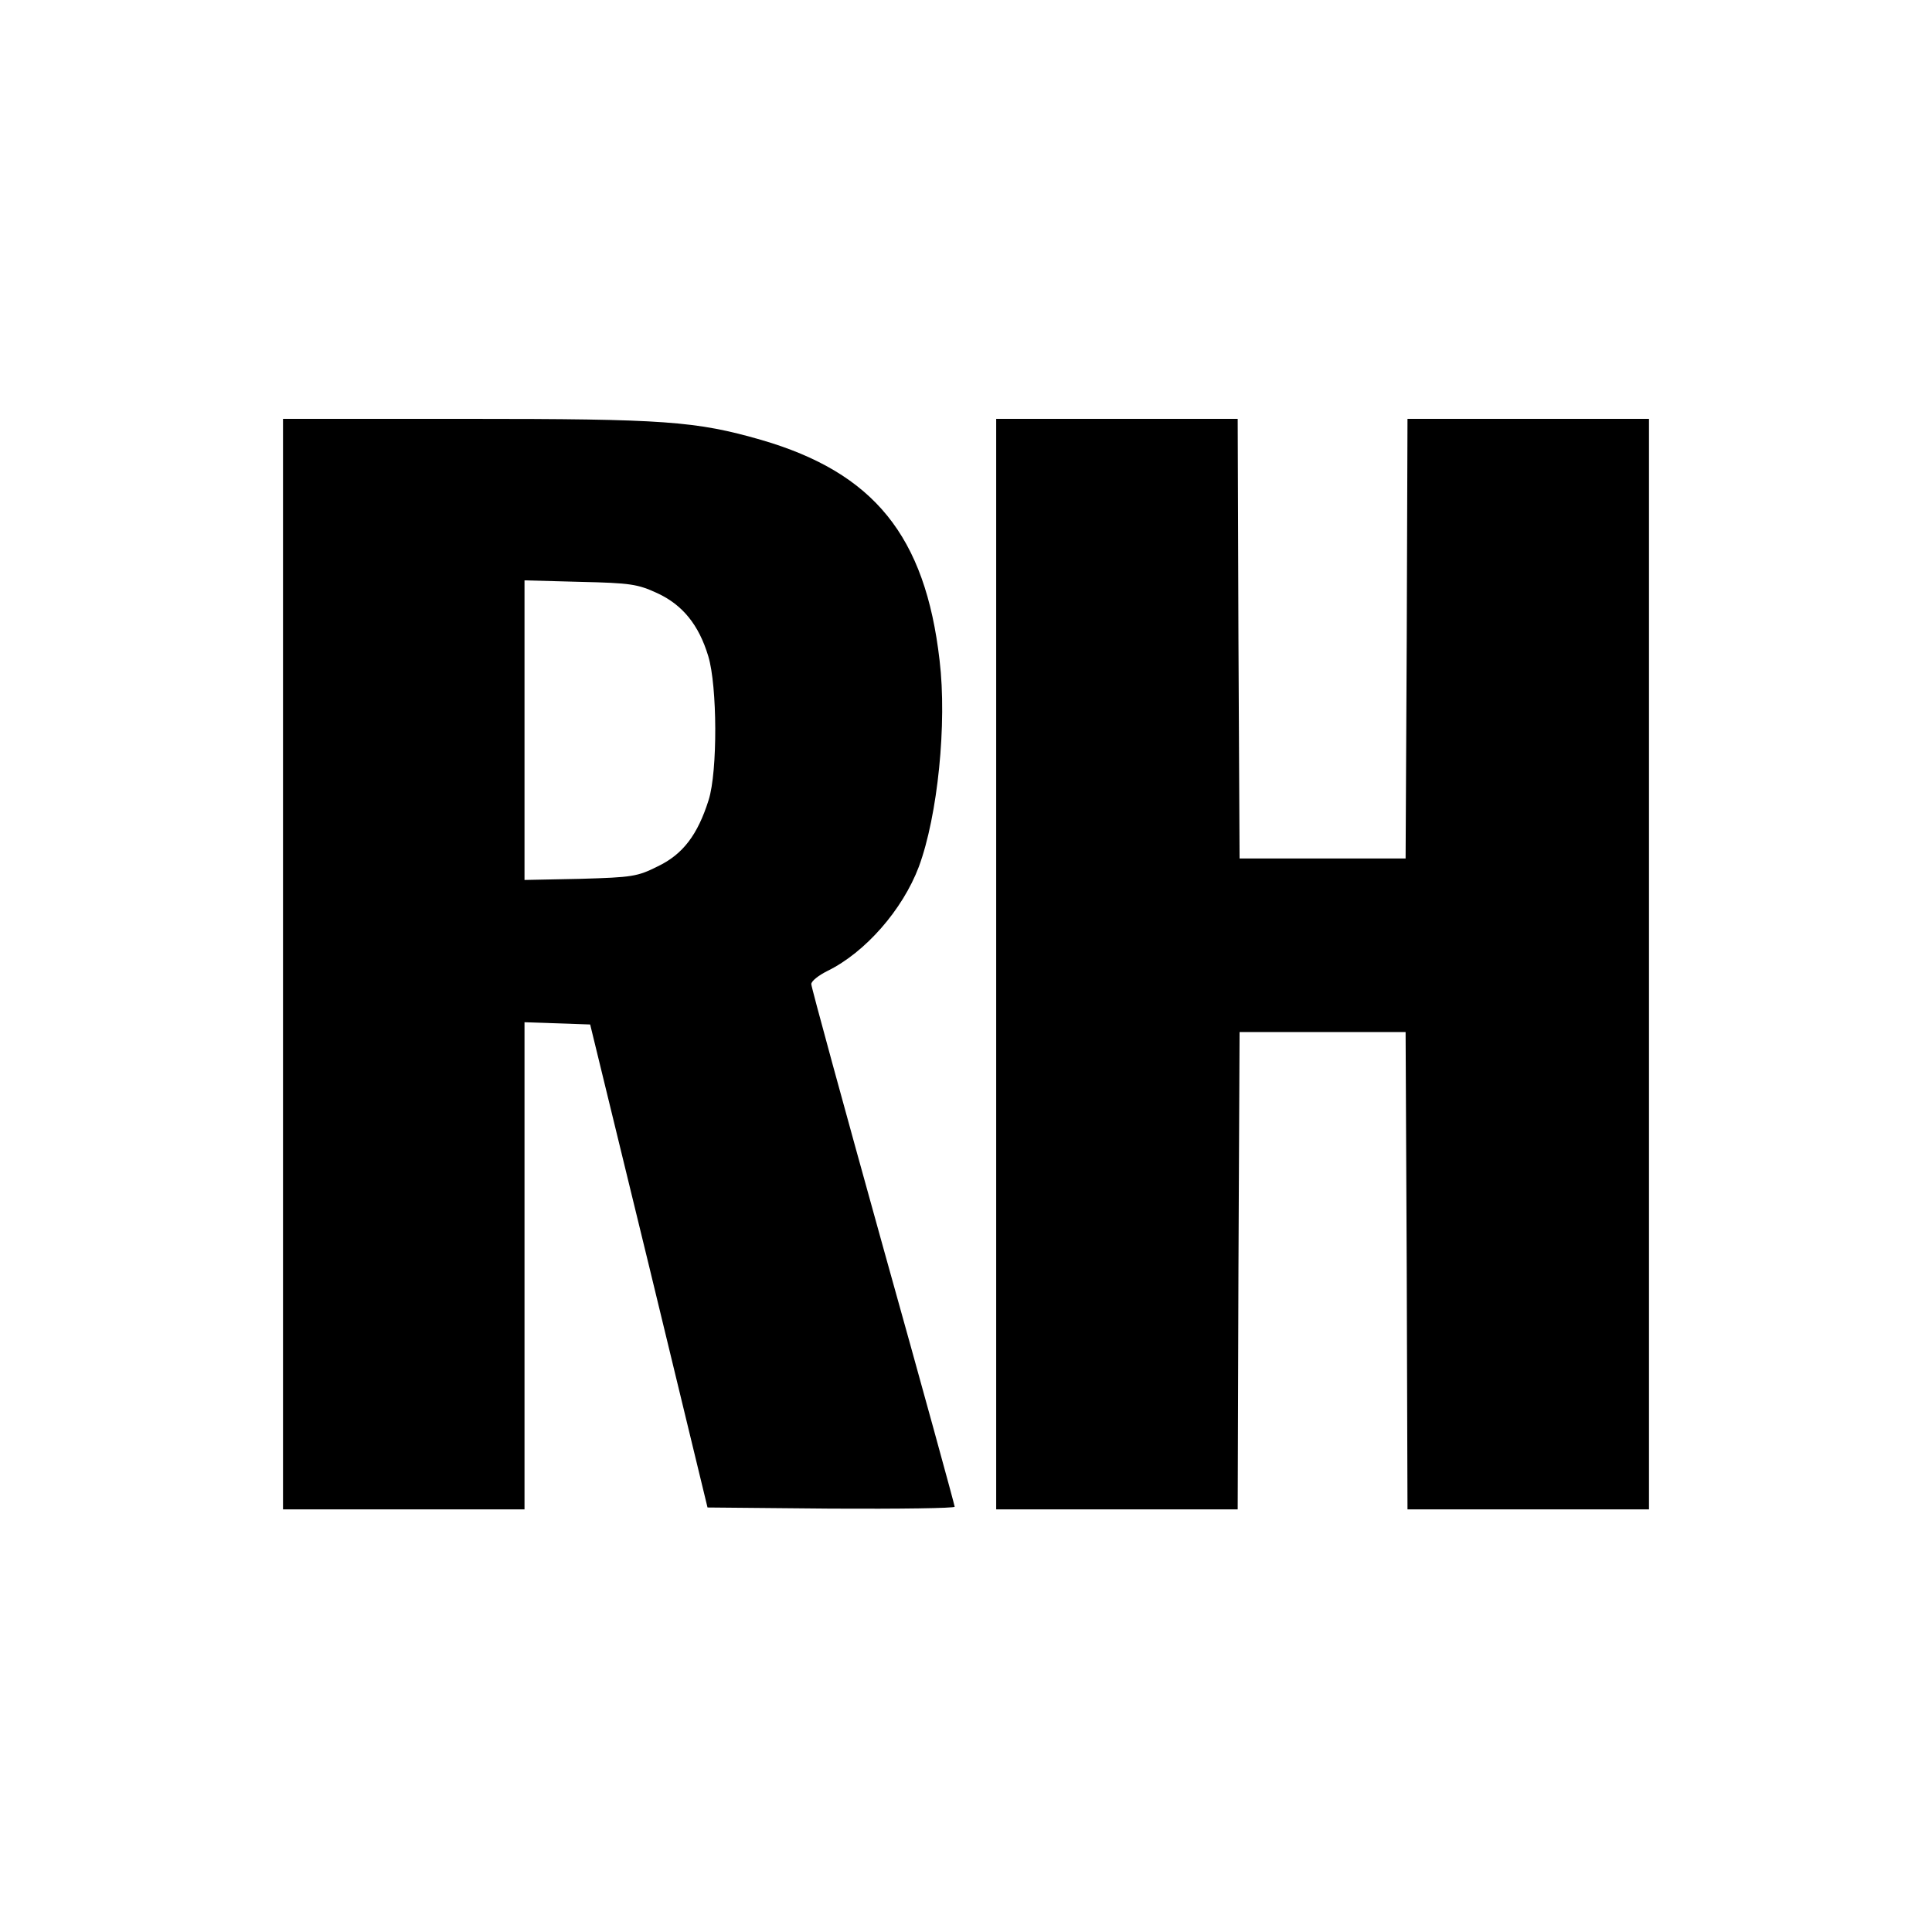
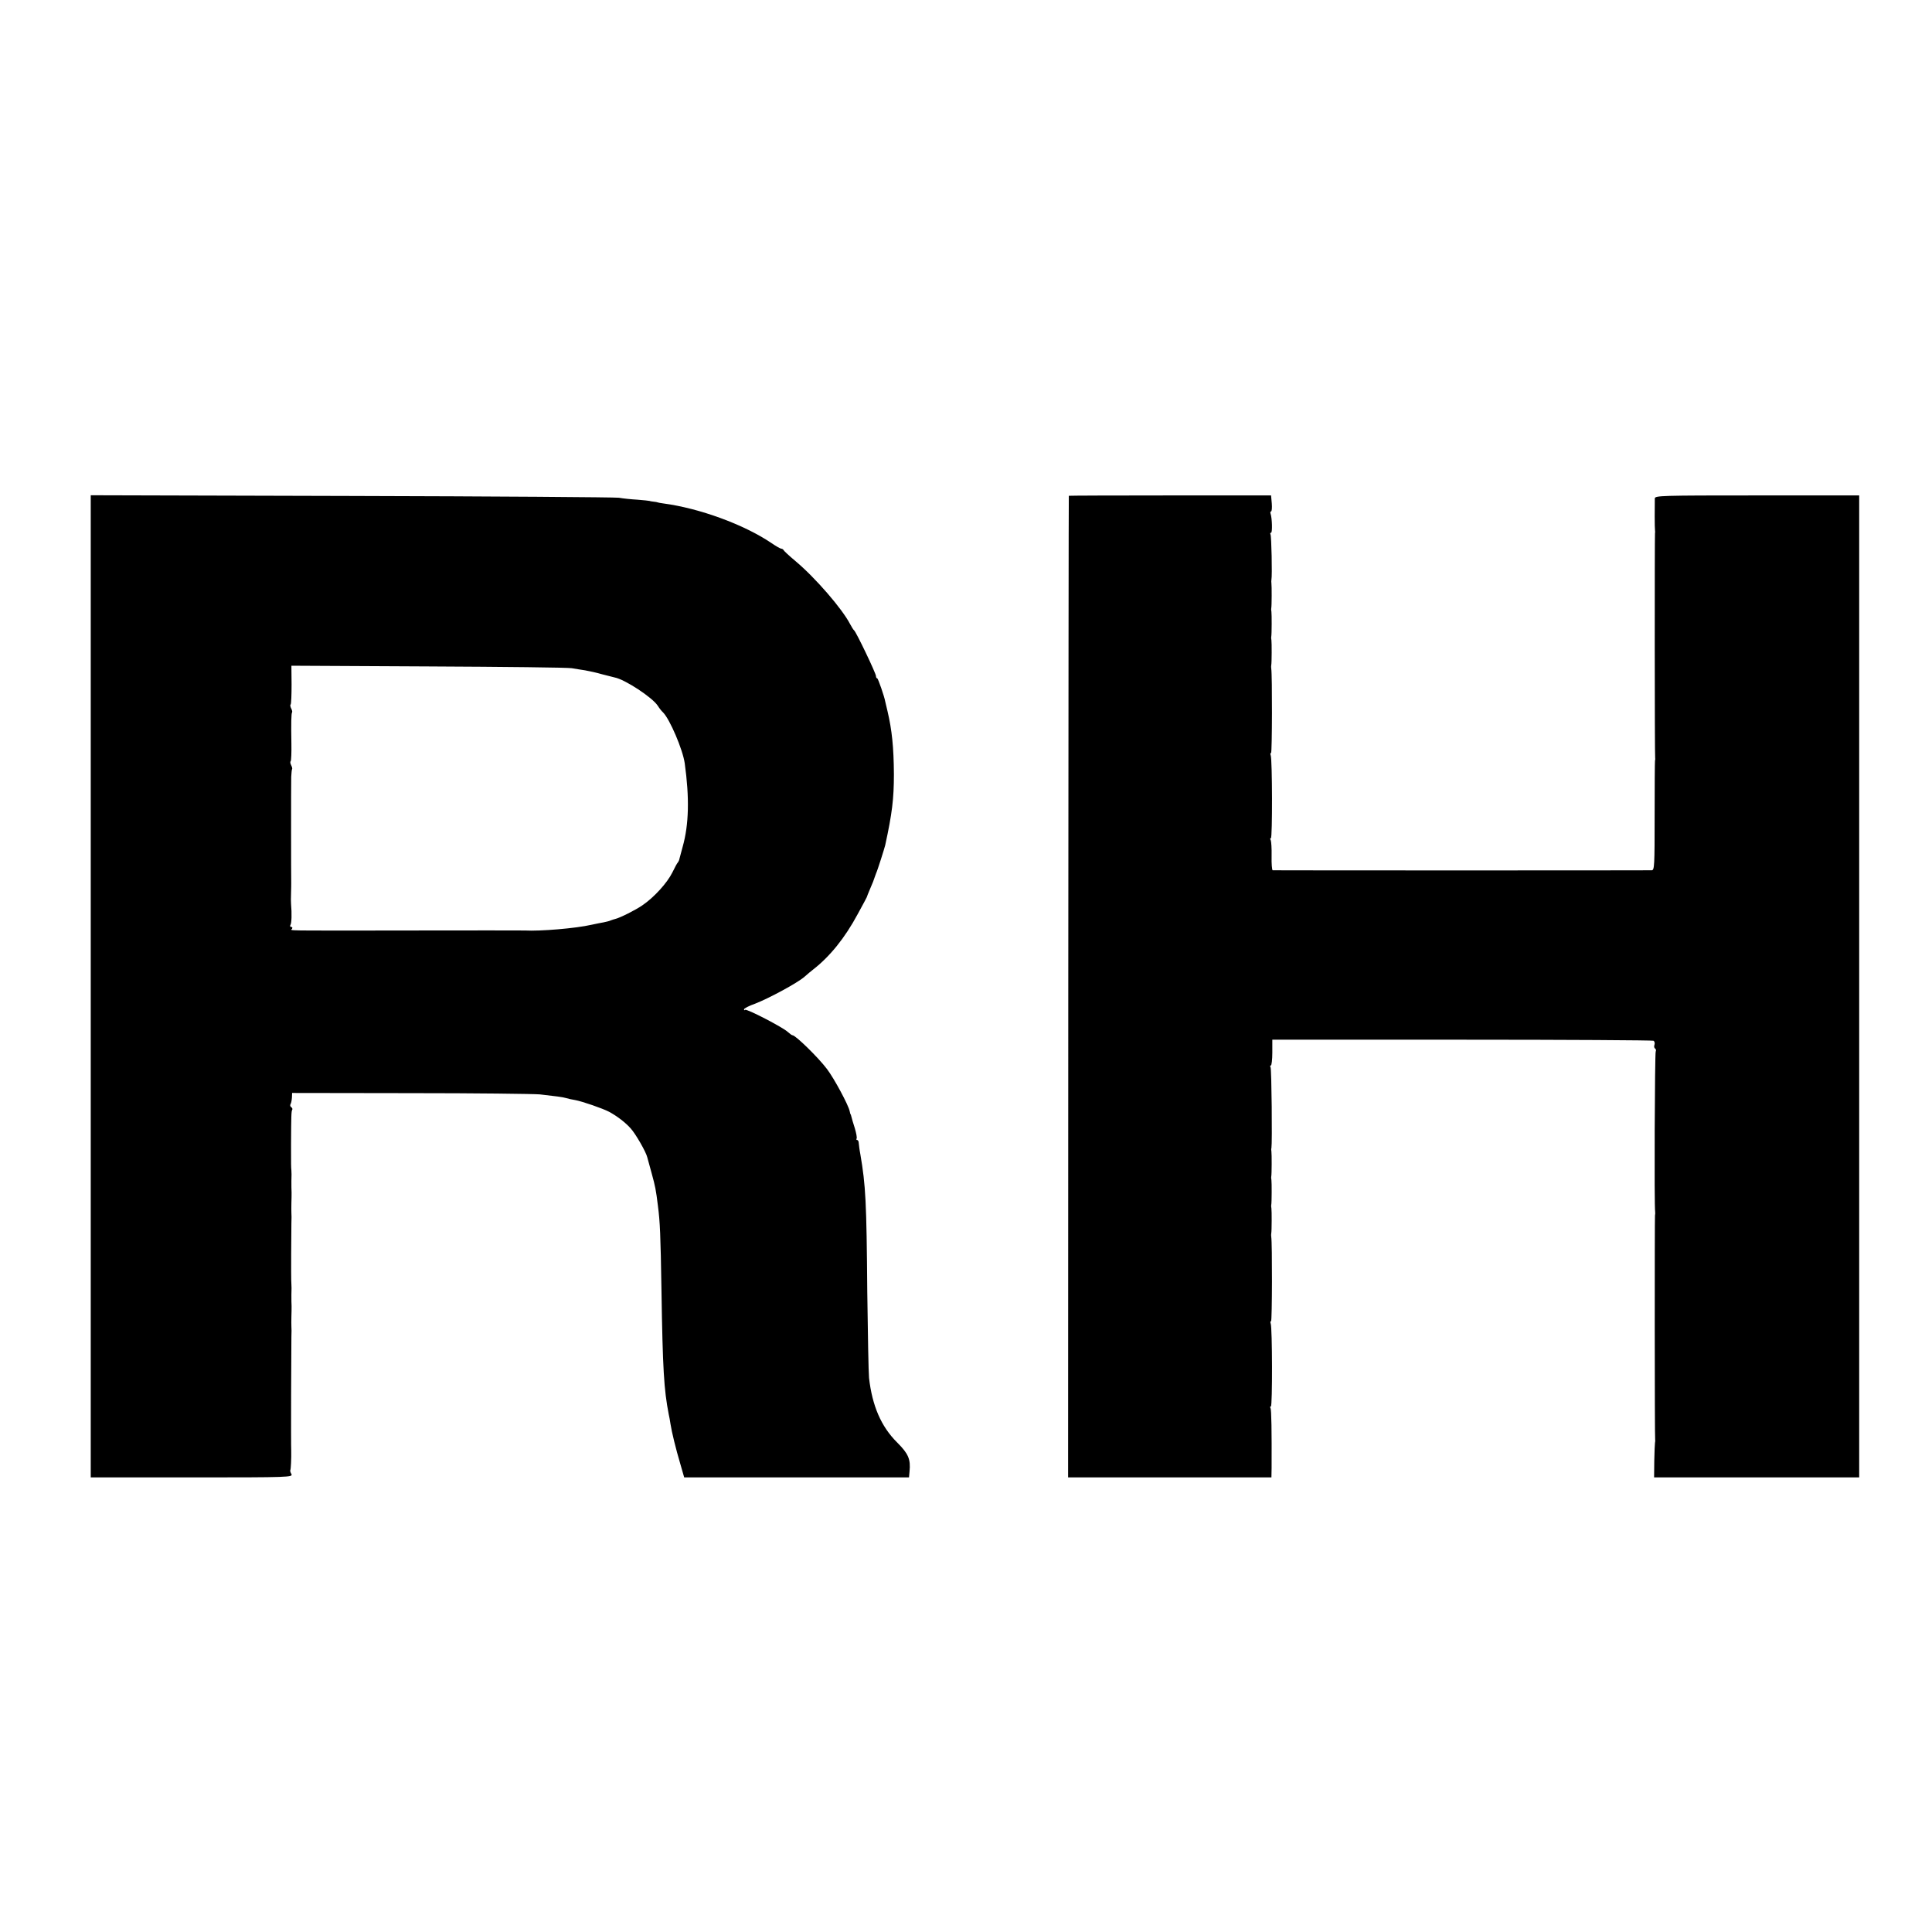
- <svg xmlns="http://www.w3.org/2000/svg" version="1.0" width="512pt" height="512pt" viewBox="0 0 512 512" preserveAspectRatio="xMidYMid meet">
-   <g transform="translate(0,512) scale(0.1,-0.1)" fill="#000000" stroke="none">
-     <path d="M750 2565 l0 -1445 320 0 320 0 0 645 0 646 87 -3 87 -3 156 -640 155 -640 328 -3 c180 -1 327 1 327 5 0 4 -85 314 -190 689 -104 374 -190 688 -190 696 0 8 19 23 43 35 100 49 199 162 242 276 50 135 75 380 55 547 -38 330 -174 497 -472 584 -174 50 -255 56 -782 56 l-486 0 0 -1445z m992 983 c67 -31 110 -84 135 -167 24 -79 25 -305 1 -381 -29 -92 -68 -144 -135 -176 -54 -27 -67 -29 -205 -33 l-148 -3 0 397 0 397 148 -4 c133 -3 152 -6 204 -30z" />
-     <path d="M2640 2565 l0 -1445 320 0 320 0 2 633 3 632 220 0 220 0 3 -632 2 -633 320 0 320 0 0 1445 0 1445 -320 0 -320 0 -2 -582 -3 -583 -220 0 -220 0 -3 583 -2 582 -320 0 -320 0 0 -1445z" />
+ <svg xmlns="http://www.w3.org/2000/svg" version="1.0" width="1088pt" height="1088pt" viewBox="0 0 1088 1088" preserveAspectRatio="xMidYMid meet">
+   <g transform="translate(0,1088) scale(0.1,-0.1)" fill="#000000" stroke="none">
+     <path d="M511 5325 l0 -2765 570 0 c553 0 569 1 560 19 -6 10 -8 20 -6 22 3 4 6 67 5 109 -2 29 0 595 1 640 1 25 1 52 0 60 -1 8 0 33 0 55 1 22 1 49 1 60 -1 11 -1 40 -1 65 1 25 1 51 0 58 0 6 -1 18 -1 25 -1 21 0 270 1 317 1 25 1 52 0 60 -1 8 0 33 0 55 1 22 1 49 1 60 -1 11 -1 40 -1 65 1 25 1 51 0 58 -2 20 -2 31 -2 147 1 159 1 188 7 196 2 4 0 10 -6 14 -6 4 -7 11 -4 17 4 6 7 23 8 37 l1 26 665 -1 c366 0 694 -4 730 -7 89 -10 129 -15 149 -21 9 -3 31 -8 50 -11 39 -7 155 -47 191 -66 45 -24 94 -62 122 -94 28 -31 86 -132 93 -162 3 -10 14 -51 25 -91 20 -73 24 -92 35 -182 12 -92 15 -163 20 -475 7 -448 14 -561 41 -700 3 -11 7 -36 10 -55 7 -45 29 -136 56 -227 l21 -73 633 0 633 0 3 33 c7 69 -6 100 -69 163 -91 90 -141 207 -159 364 -3 30 -7 249 -10 485 -4 508 -9 600 -39 775 -5 25 -8 53 -9 63 0 9 -4 17 -9 17 -4 0 -6 4 -3 8 3 5 -2 31 -10 58 -9 27 -17 56 -19 64 -2 8 -4 15 -5 15 -1 0 -3 8 -5 17 -6 33 -87 184 -128 238 -49 65 -177 190 -194 190 -4 0 -16 9 -27 19 -28 26 -232 132 -240 124 -3 -4 -6 -2 -6 3 0 5 28 20 63 32 77 30 237 116 277 151 16 14 38 33 49 41 95 74 179 178 251 312 28 51 51 94 51 95 0 2 9 24 20 50 12 27 22 53 23 58 2 6 6 17 9 25 9 19 47 140 52 160 39 179 49 262 49 400 -1 152 -11 249 -36 355 -7 28 -12 52 -13 55 -4 25 -40 130 -45 130 -4 0 -7 6 -7 13 0 15 -112 249 -123 257 -4 3 -14 19 -23 36 -44 85 -194 259 -307 354 -36 30 -66 58 -68 63 -2 4 -8 7 -12 7 -5 0 -30 14 -56 32 -154 104 -405 196 -609 223 -16 2 -31 5 -32 6 -2 1 -12 3 -23 4 -11 1 -21 3 -22 4 -2 1 -32 4 -68 7 -36 2 -83 7 -105 11 -22 3 -700 8 -1507 10 l-1467 4 0 -2766z m2709 1792 c19 -3 53 -9 75 -12 22 -4 65 -13 95 -22 30 -8 62 -16 71 -18 58 -11 212 -112 243 -159 8 -13 21 -30 30 -38 38 -38 111 -209 122 -286 27 -195 24 -345 -12 -472 -8 -30 -16 -60 -18 -67 -1 -7 -5 -15 -8 -19 -4 -3 -18 -29 -32 -58 -29 -58 -102 -139 -168 -184 -39 -27 -127 -71 -153 -77 -5 -1 -17 -5 -25 -8 -8 -4 -26 -8 -40 -11 -14 -2 -45 -9 -70 -14 -87 -20 -289 -37 -375 -32 -11 0 -301 1 -645 0 -741 -1 -673 -2 -665 10 3 6 1 10 -5 10 -6 0 -8 5 -4 12 6 10 8 62 3 118 -1 8 -1 35 0 60 1 25 1 52 1 60 -1 28 -1 555 0 595 1 22 3 41 5 44 2 2 0 11 -5 21 -5 10 -7 20 -3 23 3 4 5 48 4 99 -2 116 -1 171 4 177 2 2 0 11 -5 21 -5 10 -7 20 -3 23 3 4 5 54 5 112 l-1 106 772 -4 c425 -2 788 -6 807 -10z" />
+     <path d="M6019 8088 c-1 -2 -2 -1246 -3 -2766 l-1 -2762 573 0 572 0 1 53 c1 205 -1 328 -6 337 -3 5 -3 10 2 10 9 0 8 443 -1 466 -3 8 -2 14 2 14 6 0 7 439 1 475 -1 6 -1 14 0 19 3 13 3 129 1 141 -1 6 -2 14 -1 19 3 13 3 129 1 141 -1 6 -2 14 -1 19 3 13 3 129 1 141 -1 6 -2 14 0 20 5 26 1 446 -5 455 -3 5 -3 10 2 10 4 0 8 33 8 72 l0 73 1068 0 c588 0 1074 -3 1079 -6 6 -4 8 -14 5 -23 -3 -8 -2 -18 4 -21 5 -4 6 -11 3 -17 -5 -8 -9 -874 -3 -903 1 -5 0 -14 -1 -20 -2 -12 -2 -1258 1 -1265 1 -3 0 -9 -1 -15 -1 -5 -3 -52 -4 -102 l-1 -93 578 0 577 0 0 2765 0 2765 -575 0 c-541 0 -575 -1 -576 -17 -1 -43 -1 -169 1 -178 1 -5 1 -14 0 -20 -2 -12 -2 -1258 1 -1265 1 -3 0 -9 -1 -15 -1 -5 -2 -146 -2 -312 0 -276 -1 -303 -16 -304 -22 -1 -2124 -1 -2135 0 -4 1 -7 37 -6 80 1 43 -2 84 -5 90 -4 6 -4 11 1 11 9 0 8 443 -1 466 -3 8 -2 14 2 14 6 0 7 439 1 475 -1 6 -1 14 0 19 3 13 3 129 1 141 -1 6 -2 14 -1 19 3 13 3 129 1 141 -1 6 -2 14 -1 19 3 13 3 129 1 141 -1 6 -1 15 0 20 5 24 0 246 -5 255 -3 6 -2 10 3 10 8 0 6 82 -3 108 -2 6 -1 12 3 12 4 0 6 20 4 45 l-4 45 -569 0 c-313 0 -570 -1 -570 -2z" />
  </g>
</svg>
